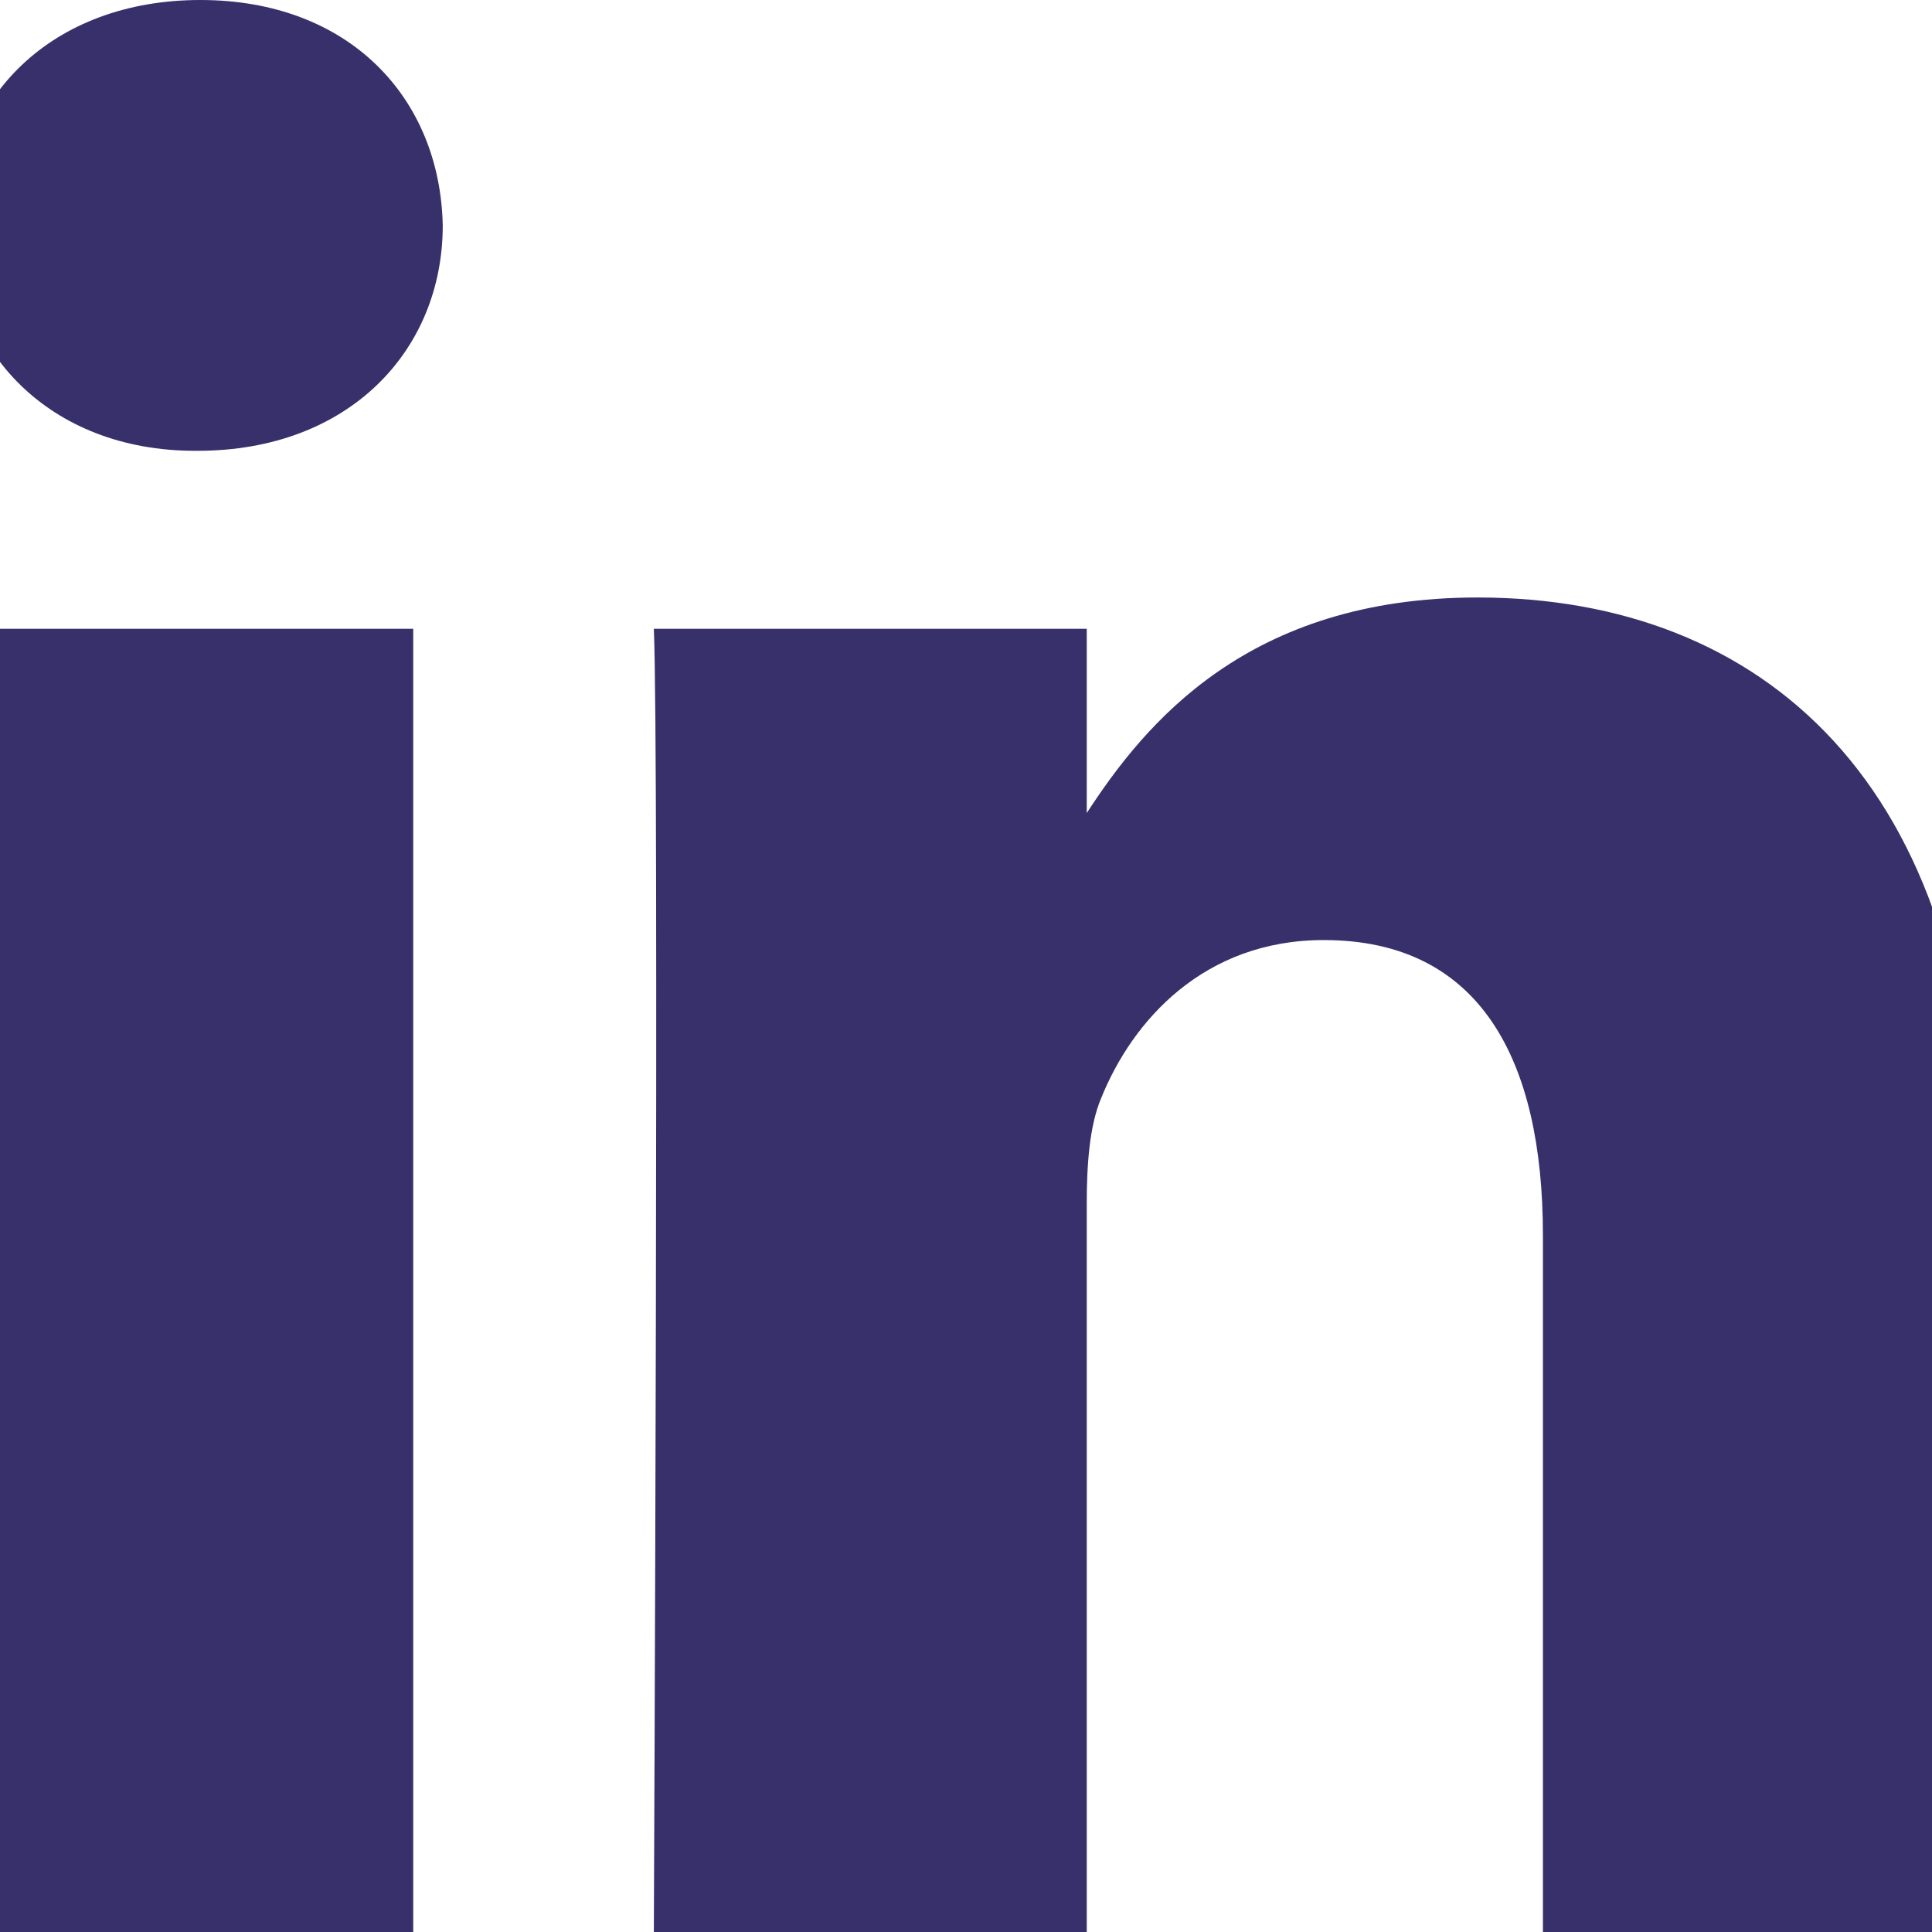
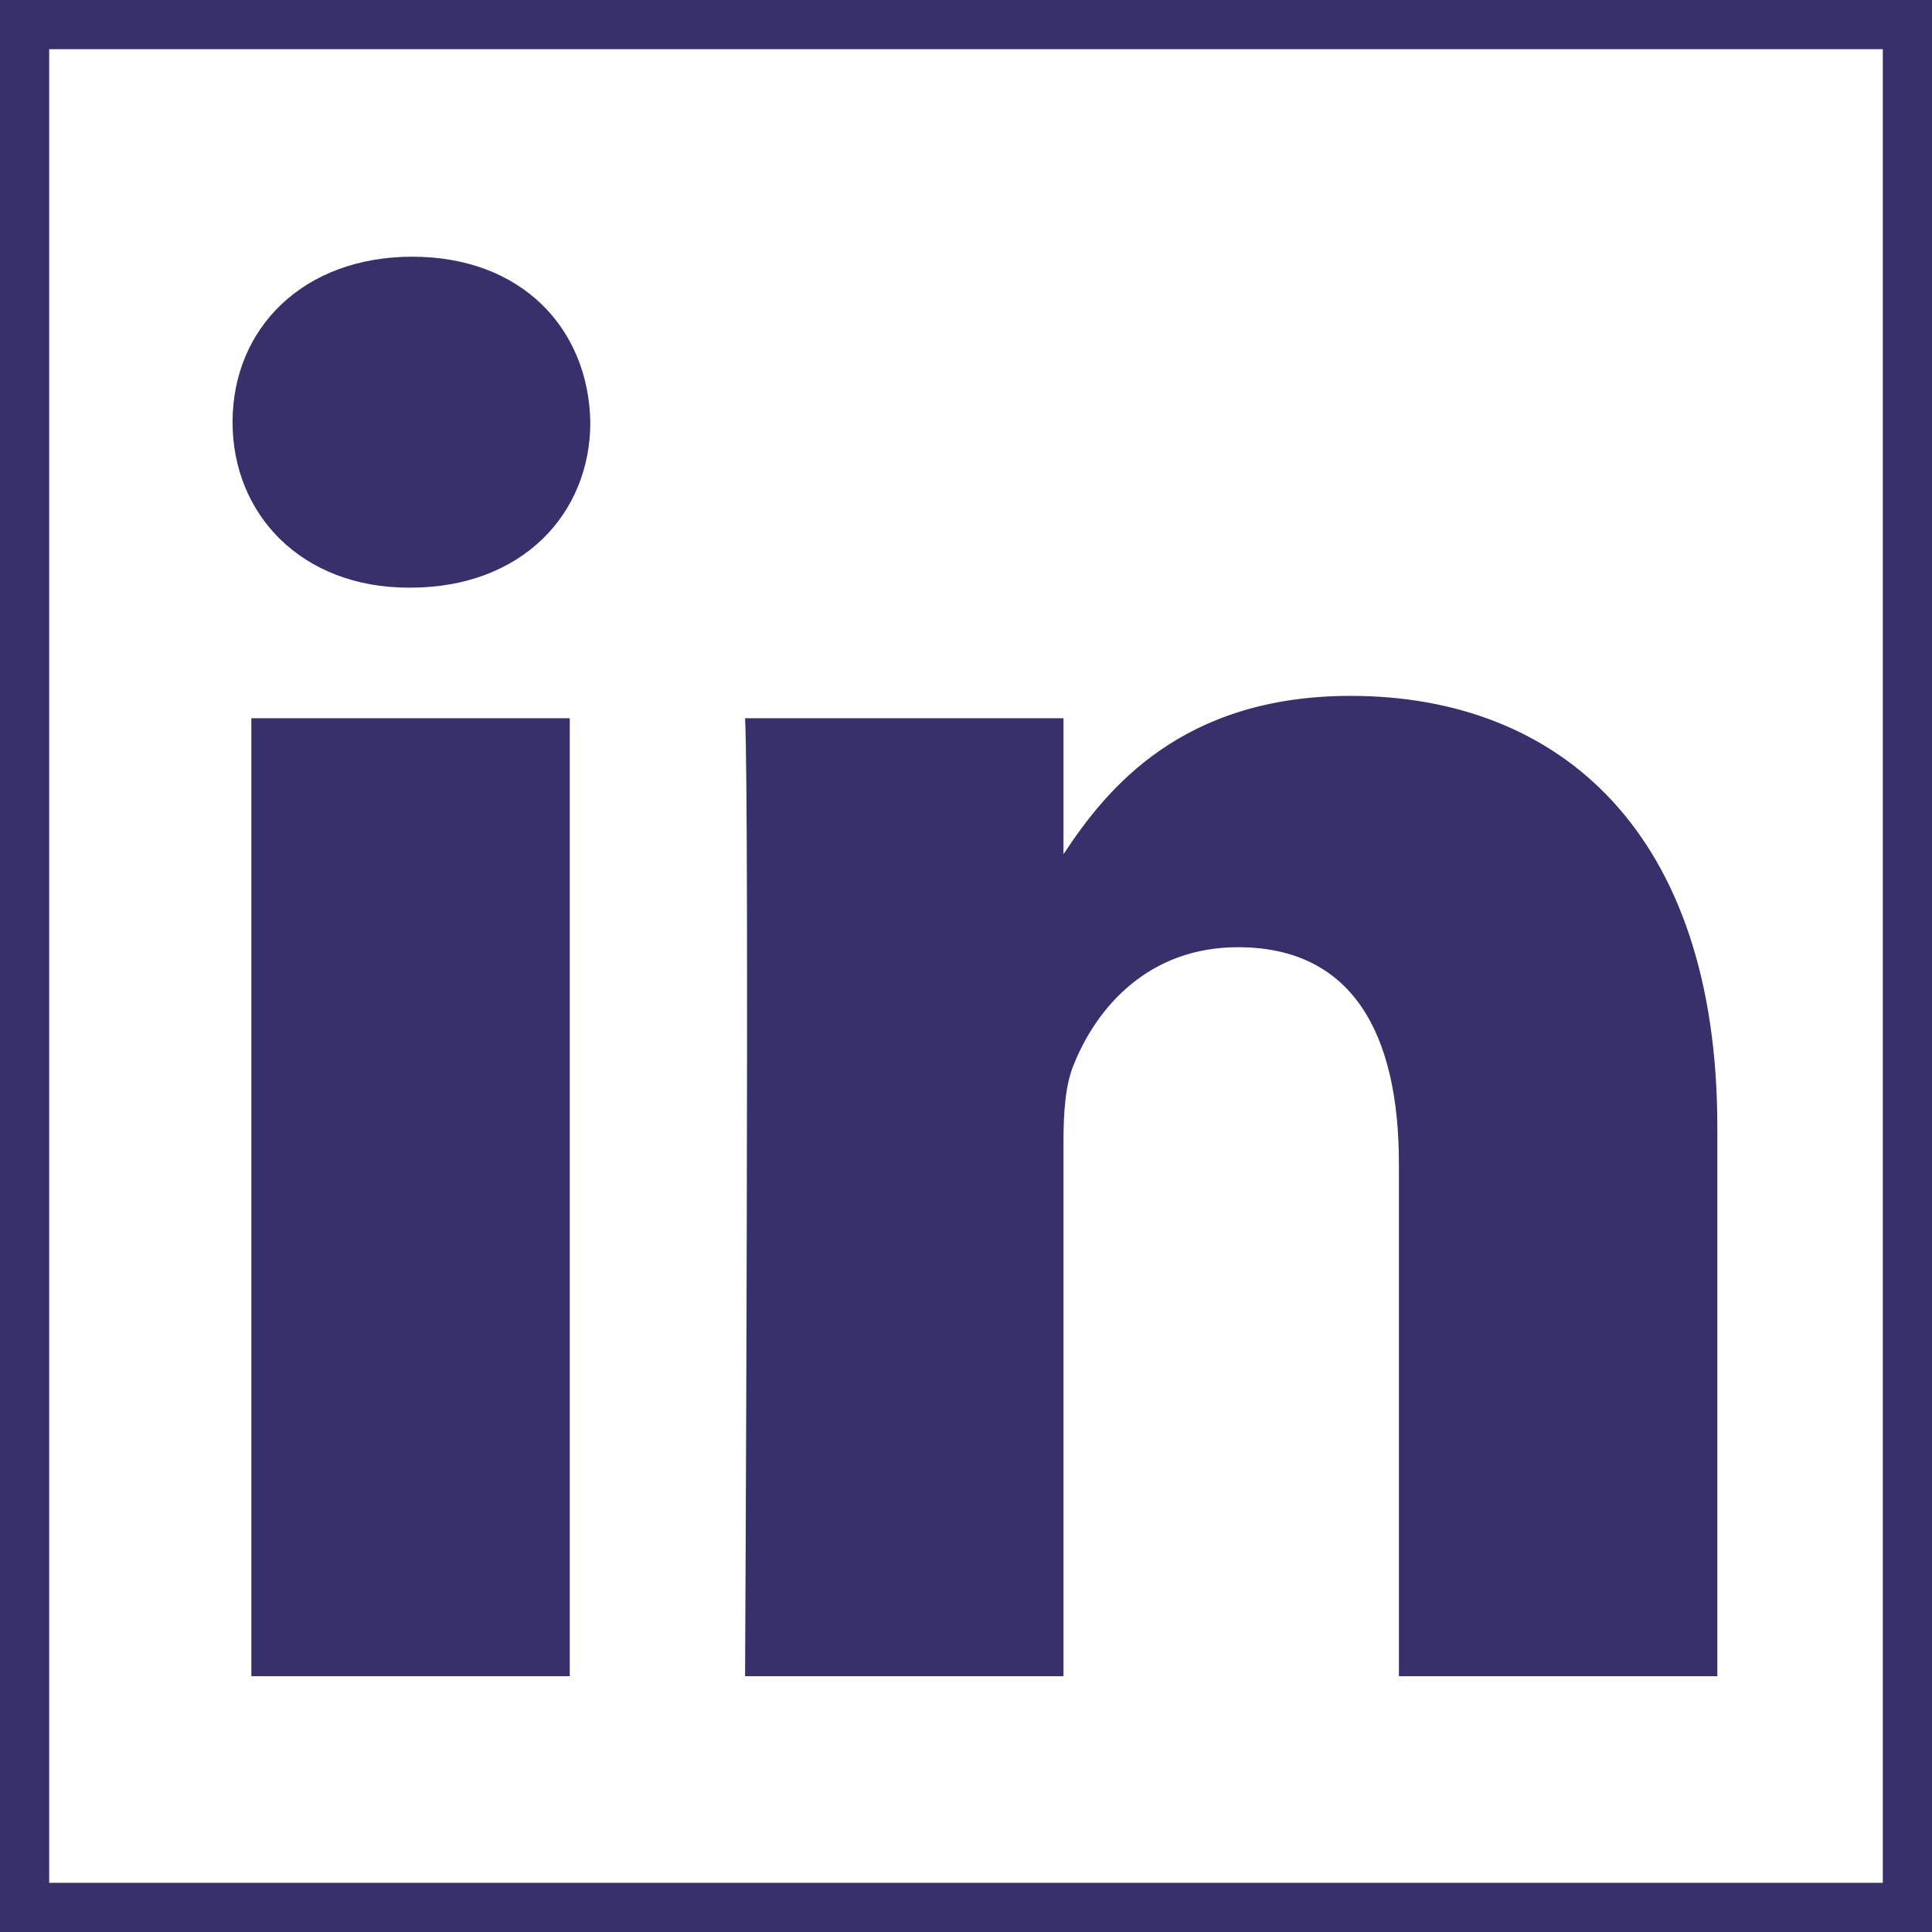
<svg xmlns="http://www.w3.org/2000/svg" version="1.1" id="Layer_1" x="0px" y="0px" viewBox="496 198 216 216" style="enable-background:new 496 198 216 216;" xml:space="preserve">
  <style type="text/css">
	.st0{fill:#37306B;}
+ 	.st1{fill:none;stroke:#37306B;stroke-width:11;stroke-miterlimit:10;}
</style>
  <g>
-     <path class="st0" d="M661.2,264.8L661.2,264.8c-25.7,0-37.2,14.1-43.7,24.1v-20.6h-48.4c0.6,13.7,0,145.7,0,145.7h48.4v-81.4   c0-4.4,0.3-8.7,1.6-11.8c3.5-8.7,11.5-17.7,24.9-17.7c17.5,0,24.5,13.4,24.5,33v78h48.4v-83.6C716.9,285.7,693.1,264.8,661.2,264.8   z" />
-     <path class="st0" d="M518.4,198L518.4,198c-16.6,0-27.4,10.9-27.4,25.2c0,14,10.5,25.2,26.8,25.2h0.3c16.9,0,27.4-11.2,27.4-25.2   C545.2,208.9,535,198,518.4,198z" />
-     <rect x="493.8" y="268.3" class="st0" width="48.4" height="145.7" />
+     <path class="st0" d="M647,275.8L647,275.8c-18.9,0-27.3,10.4-32.1,17.7v-15.2h-35.6c0.5,10,0,107.1,0,107.1h35.6v-59.8   c0-3.2,0.2-6.4,1.2-8.7c2.6-6.4,8.4-13,18.3-13c12.9,0,18,9.8,18,24.2v57.3H688v-61.4C688,291.1,670.4,275.8,647,275.8z" />
+     <path class="st0" d="M542.1,226.7L542.1,226.7c-12.2,0-20.1,8-20.1,18.5c0,10.3,7.7,18.5,19.7,18.5h0.2c12.4,0,20.1-8.2,20.1-18.5   C561.8,234.7,554.3,226.7,542.1,226.7z" />
+     <rect x="524.1" y="278.3" class="st0" width="35.6" height="107.1" />
  </g>
+   <rect x="496" y="198" class="st1" width="216" height="216" />
</svg>
